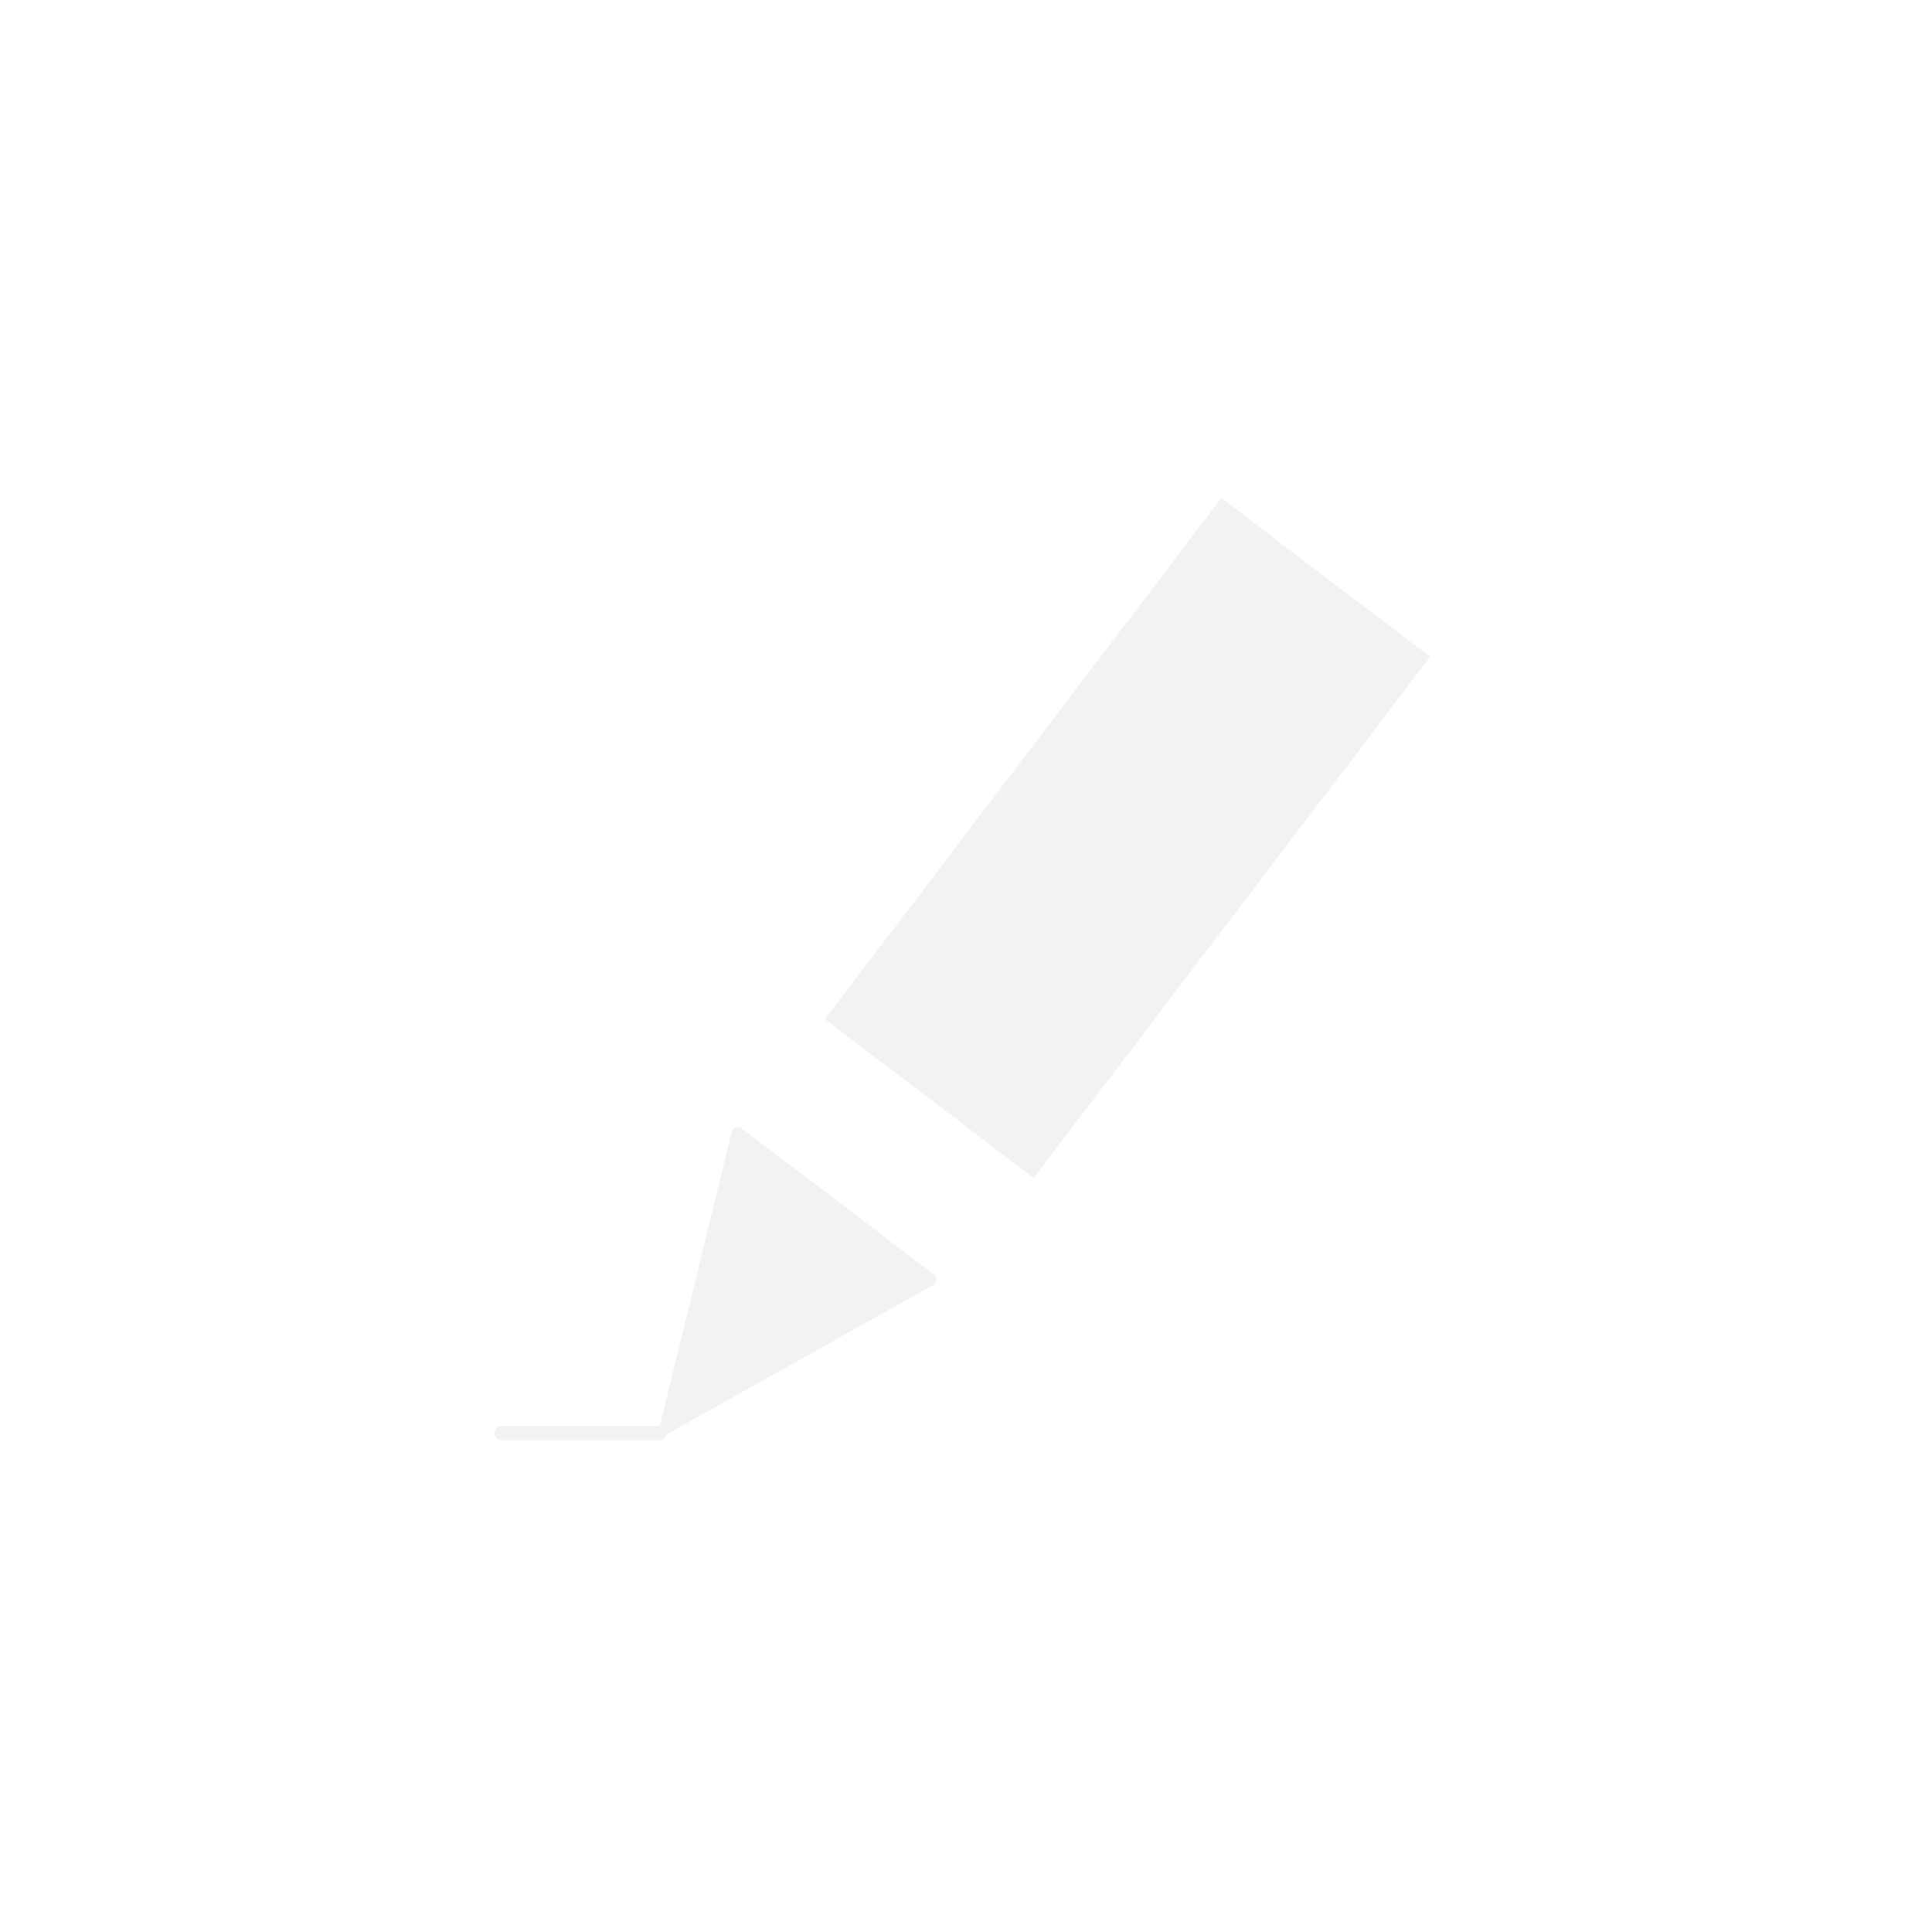
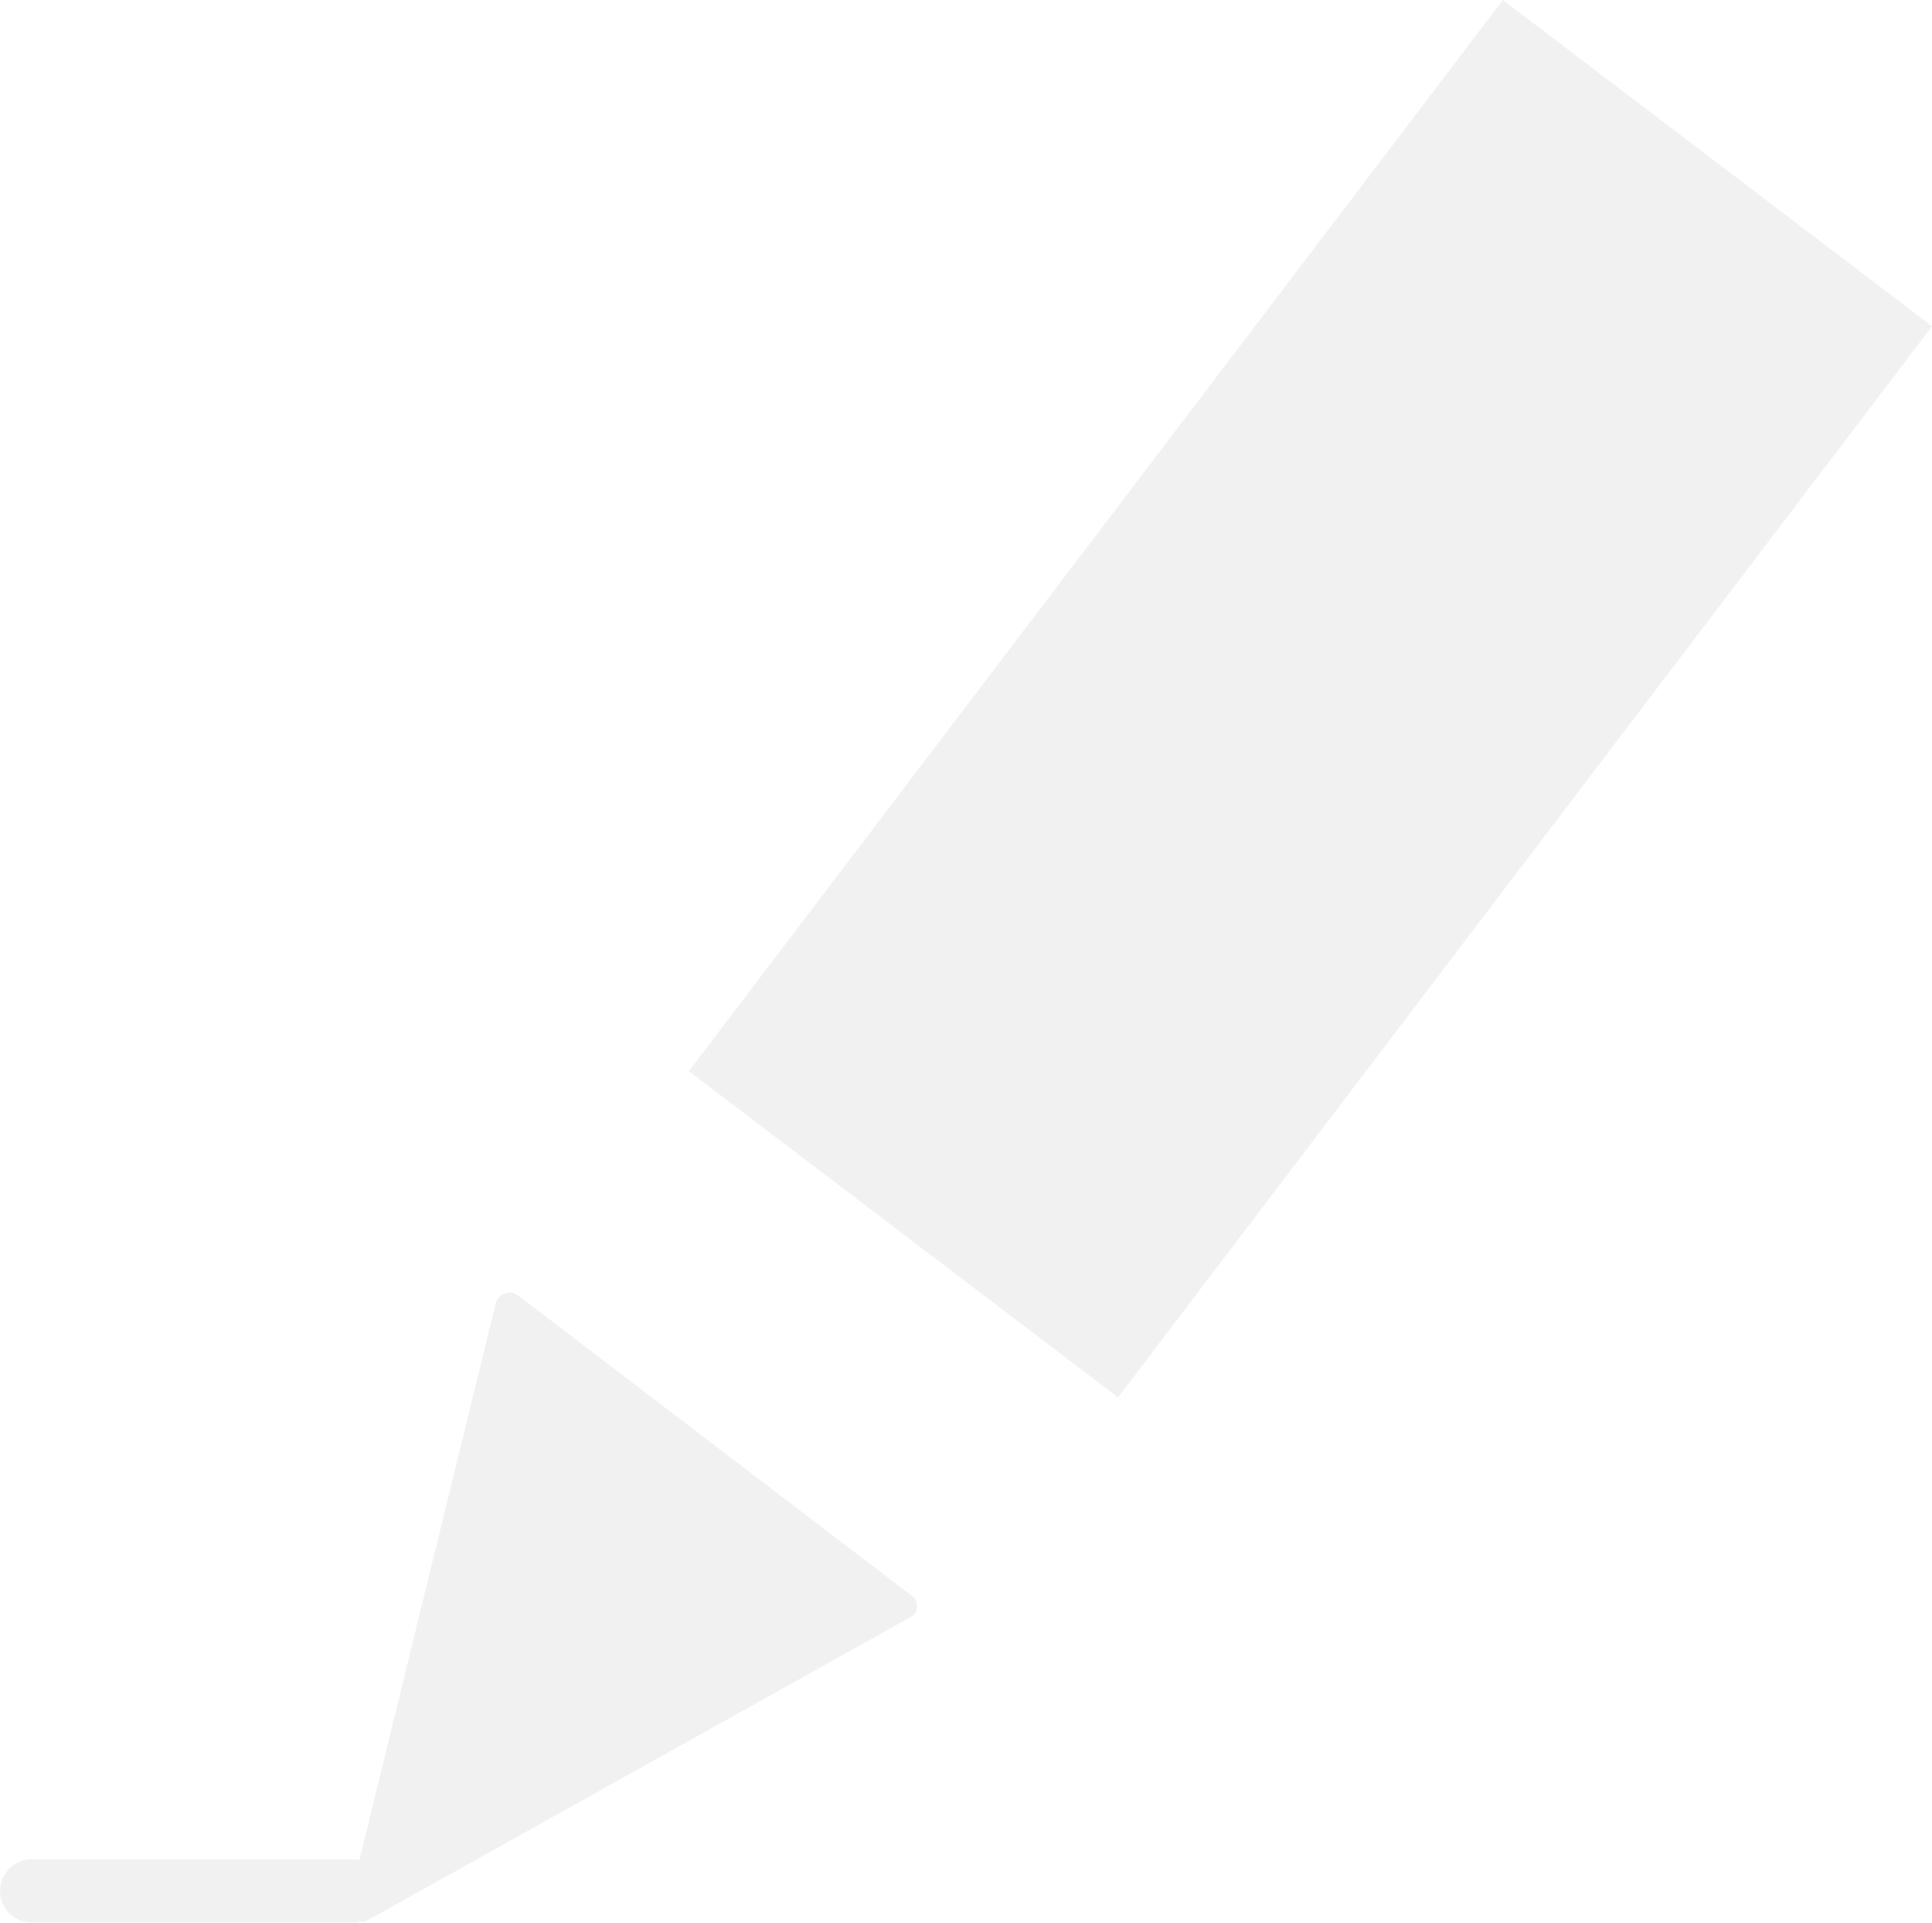
- <svg xmlns="http://www.w3.org/2000/svg" id="_圖層_3" data-name="圖層 3" viewBox="0 0 80 80">
-   <defs>
-     <style>
-       .cls-1 {
-         stroke: #f2f2f2;
-         stroke-linecap: round;
-         stroke-miterlimit: 10;
-         stroke-width: .59px;
-       }
- 
-       .cls-1, .cls-2 {
-         fill: #f2f2f2;
-       }
-     </style>
-   </defs>
-   <rect class="cls-2" x="41.26" y="21.15" width="10.86" height="27.11" transform="translate(30.54 -21.19) rotate(37.26)" />
-   <path class="cls-2" d="M30.71,46.72l7.96,6.05c.15.11.13.34-.03.44l-10.94,6.13c-.2.11-.44-.07-.38-.29l2.98-12.18c.04-.18.26-.26.41-.15Z" />
-   <line class="cls-1" x1="27.31" y1="59.34" x2="20.77" y2="59.34" />
+ <svg xmlns="http://www.w3.org/2000/svg" width="15.271" height="15.194" viewBox="0 0 15.271 15.194">
+   <g id="Group_51" data-name="Group 51" transform="translate(-1585.49 -201.705)">
+     <rect id="Rectangle_116" data-name="Rectangle 116" width="4.262" height="10.635" transform="matrix(0.796, 0.605, -0.605, 0.796, 1597.369, 201.705)" fill="#f1f1f1" />
+     <g id="Group_50" data-name="Group 50">
+       <line id="Line_6" data-name="Line 6" x1="2.562" transform="translate(1585.736 216.65)" fill="none" />
+       <path id="Path_45" data-name="Path 45" d="M1592.68,214.489l-4.28,2.39a.088.088,0,0,1-.07.01.037.037,0,0,1-.03.01h-2.56a.25.25,0,0,1,0-.5h2.56a.037.037,0,0,1,.03.01l1.08-4.41a.114.114,0,0,1,.17-.06l3.12,2.38A.1.1,0,0,1,1592.68,214.489Z" fill="#f1f1f1" />
+     </g>
+   </g>
</svg>
